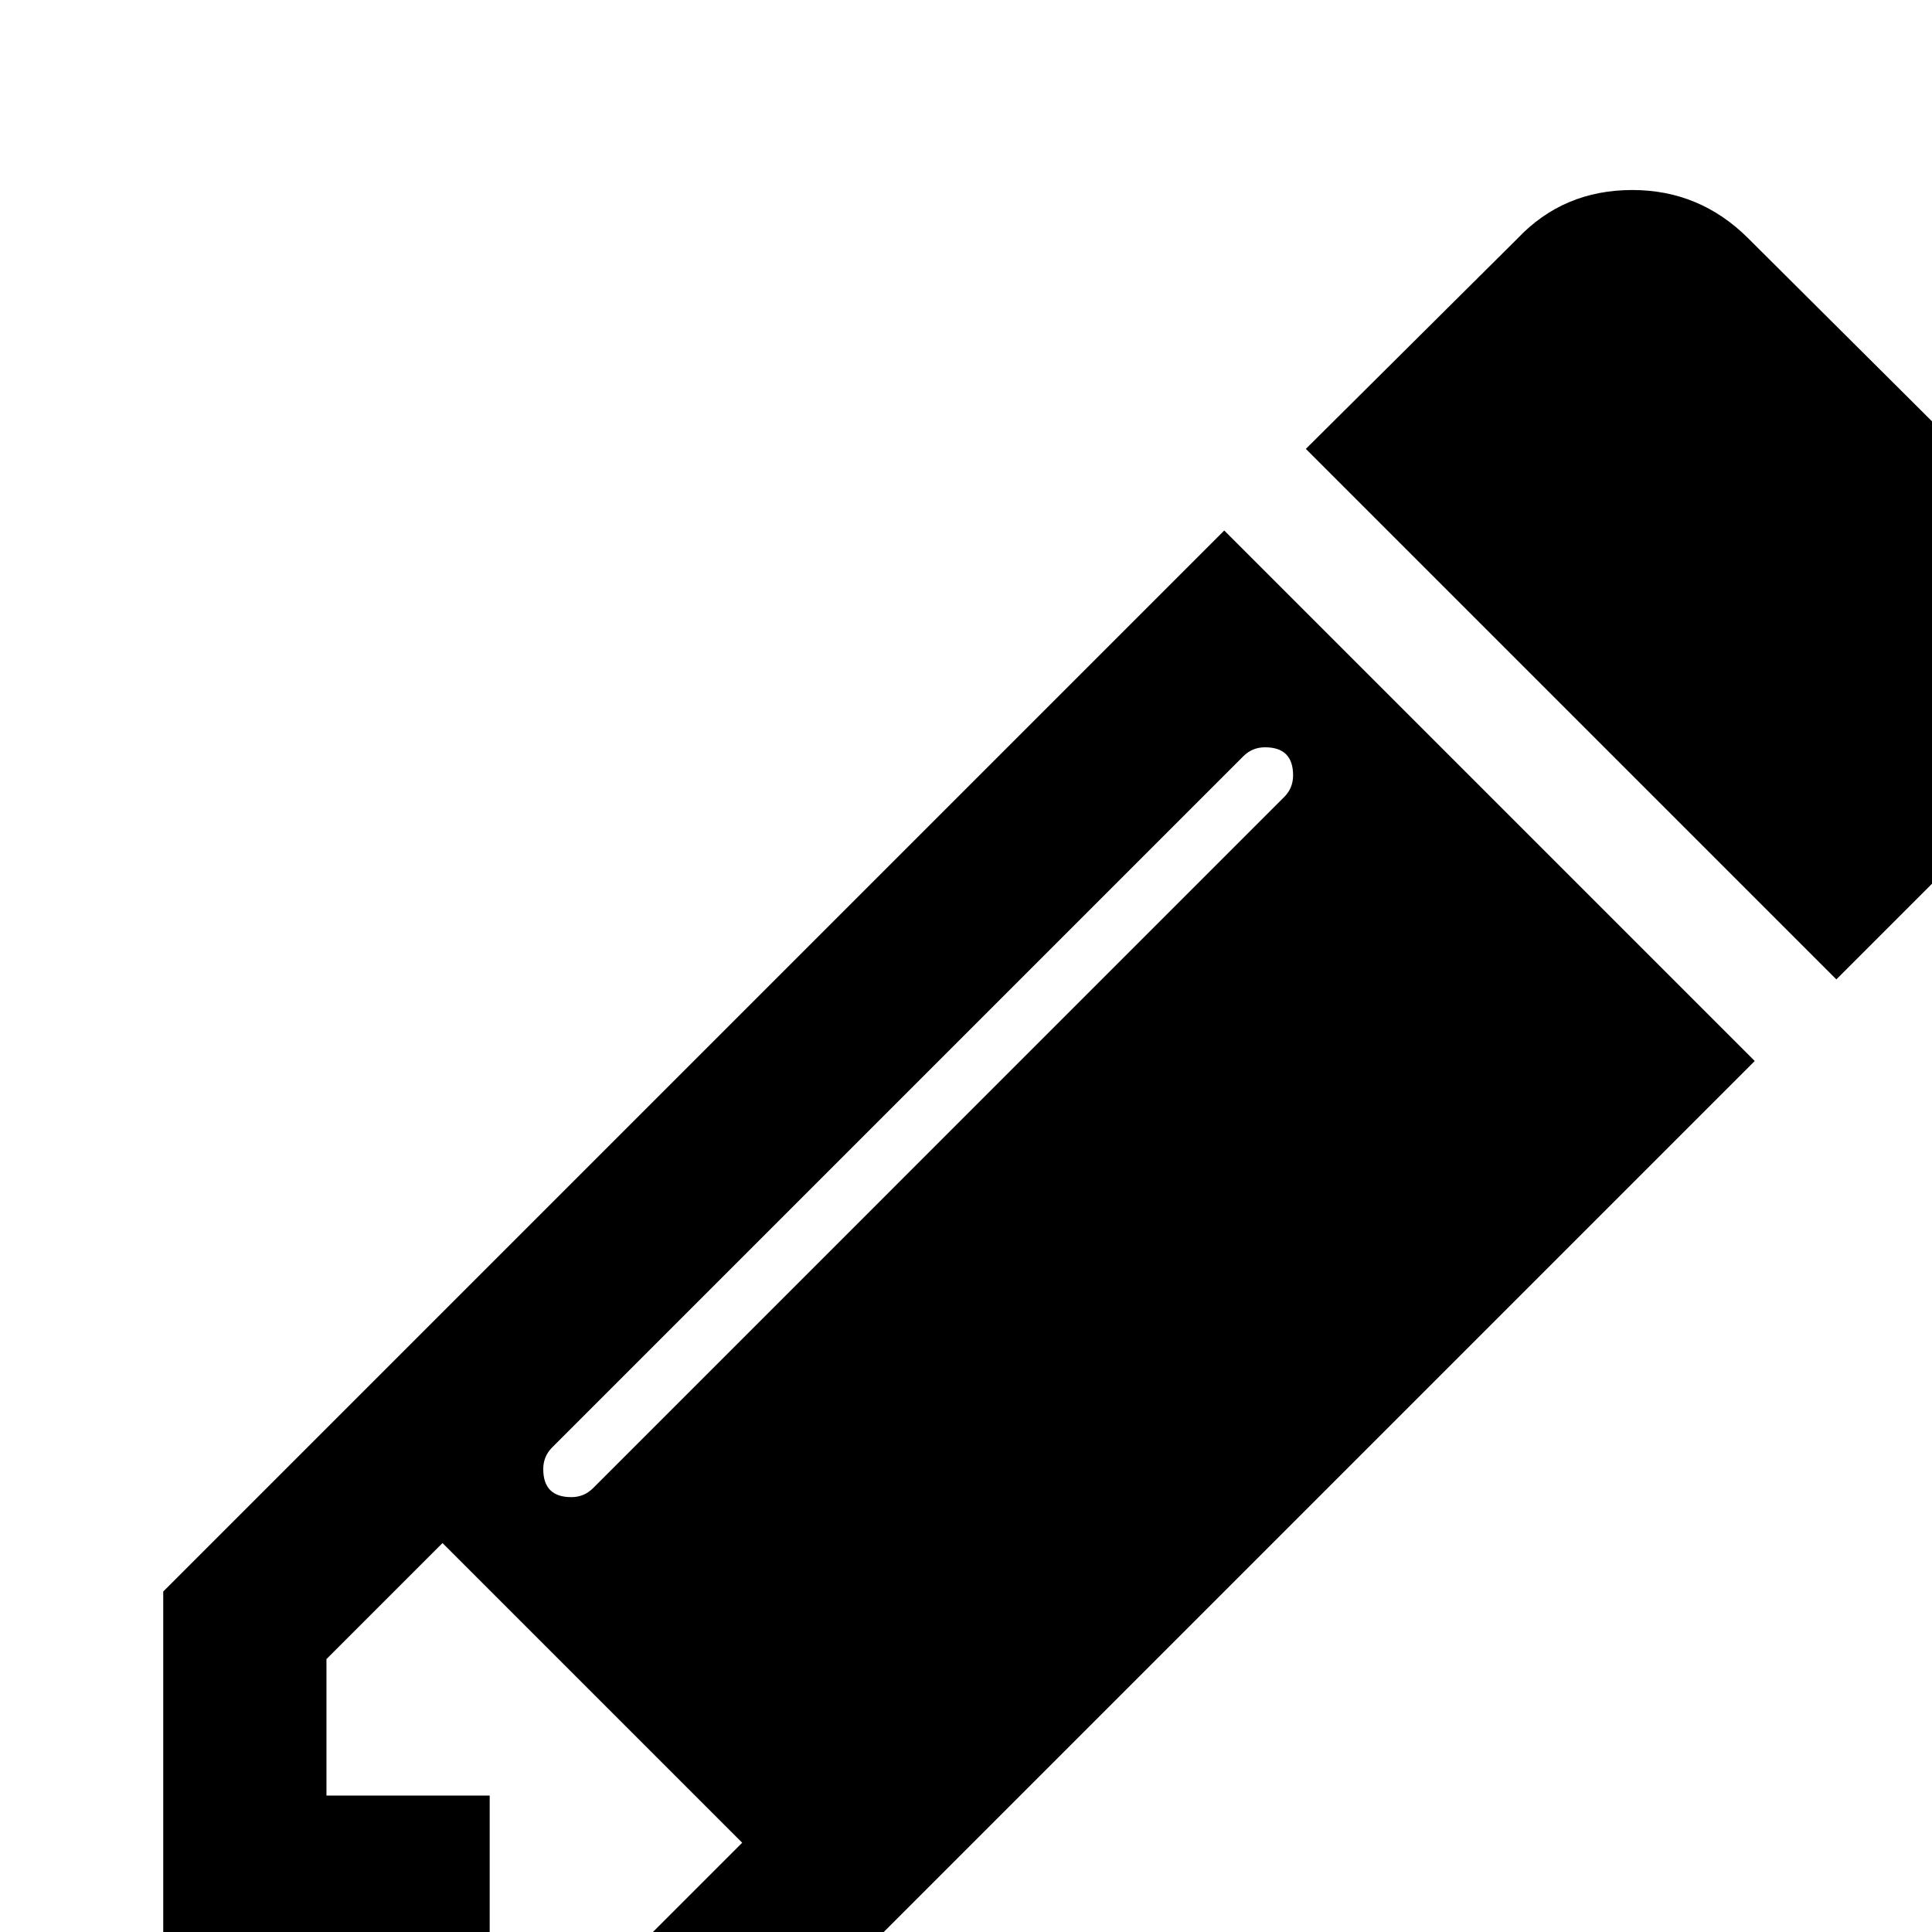
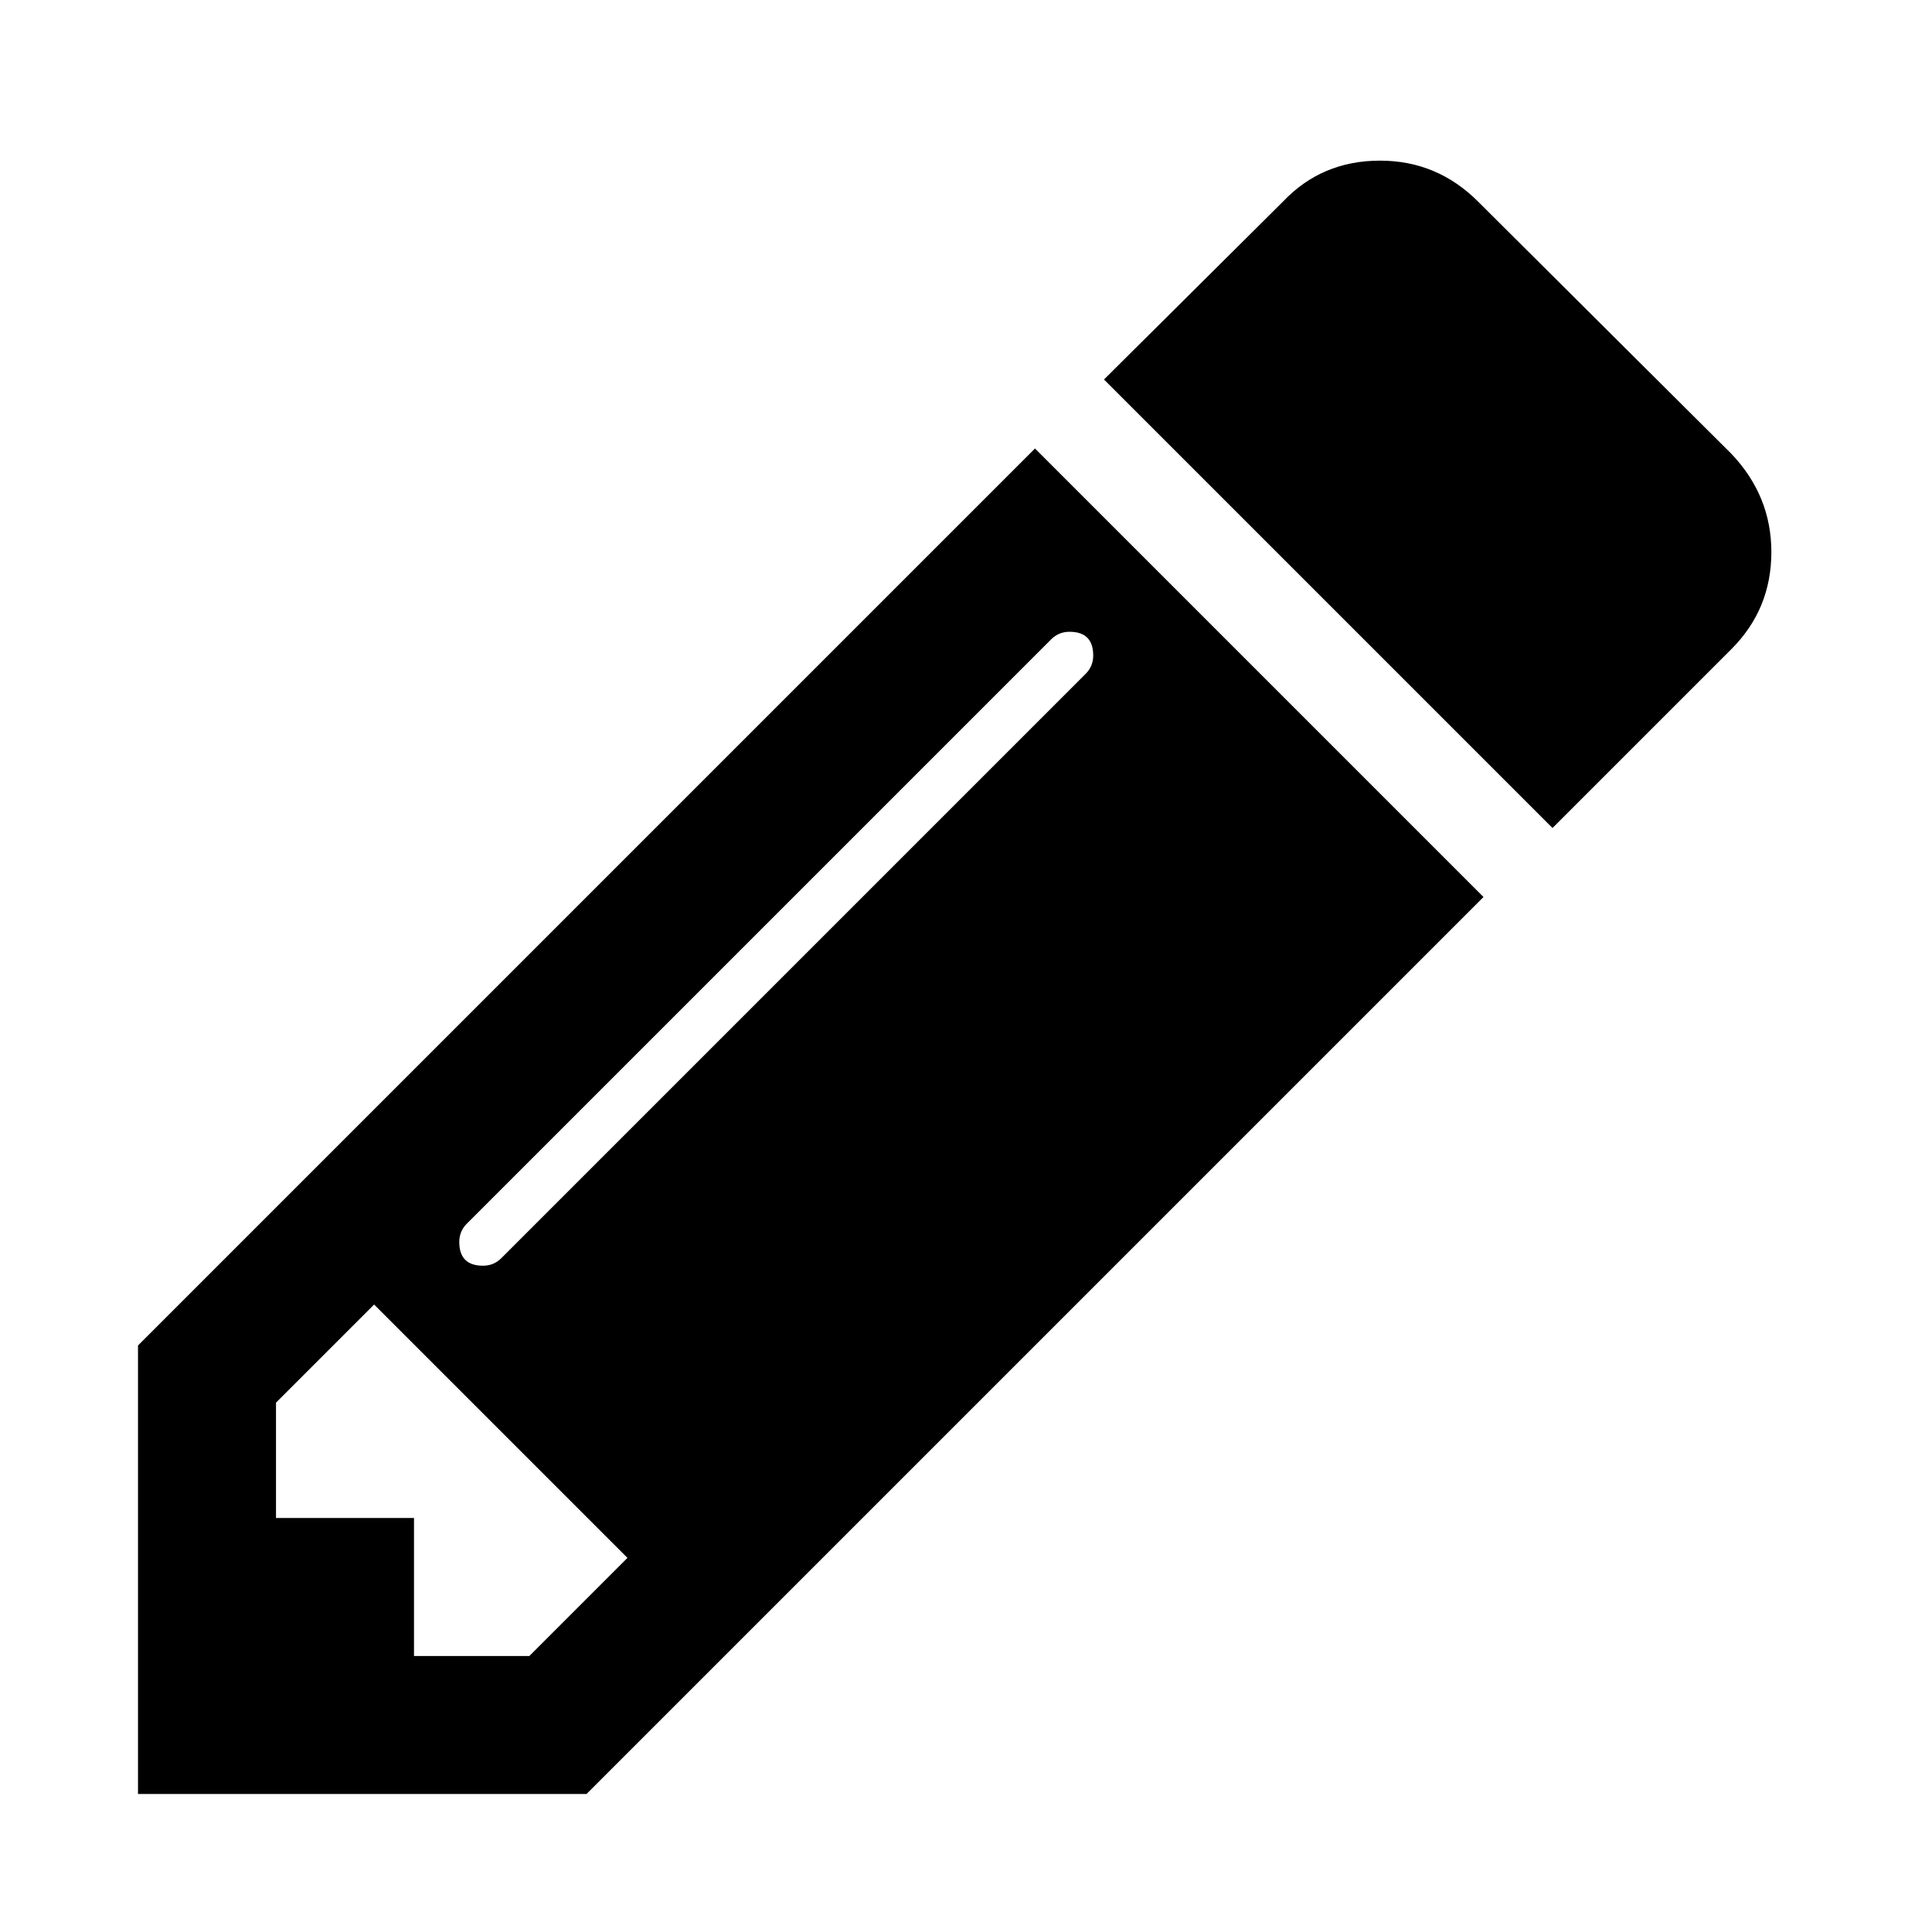
- <svg xmlns="http://www.w3.org/2000/svg" sviewBox="0 0 1792 1792">
+ <svg xmlns="http://www.w3.org/2000/svg" viewBox="0 0 1792 1792">
  <path d="M491 1536l91-91-235-235-91 91v107h128v128h107zm523-928q0-22-22-22-10 0-17 7l-542 542q-7 7-7 17 0 22 22 22 10 0 17-7l542-542q7-7 7-17zm-54-192l416 416-832 832h-416v-416zm683 96q0 53-37 90l-166 166-416-416 166-165q36-38 90-38 53 0 91 38l235 234q37 39 37 91z" />
</svg>
